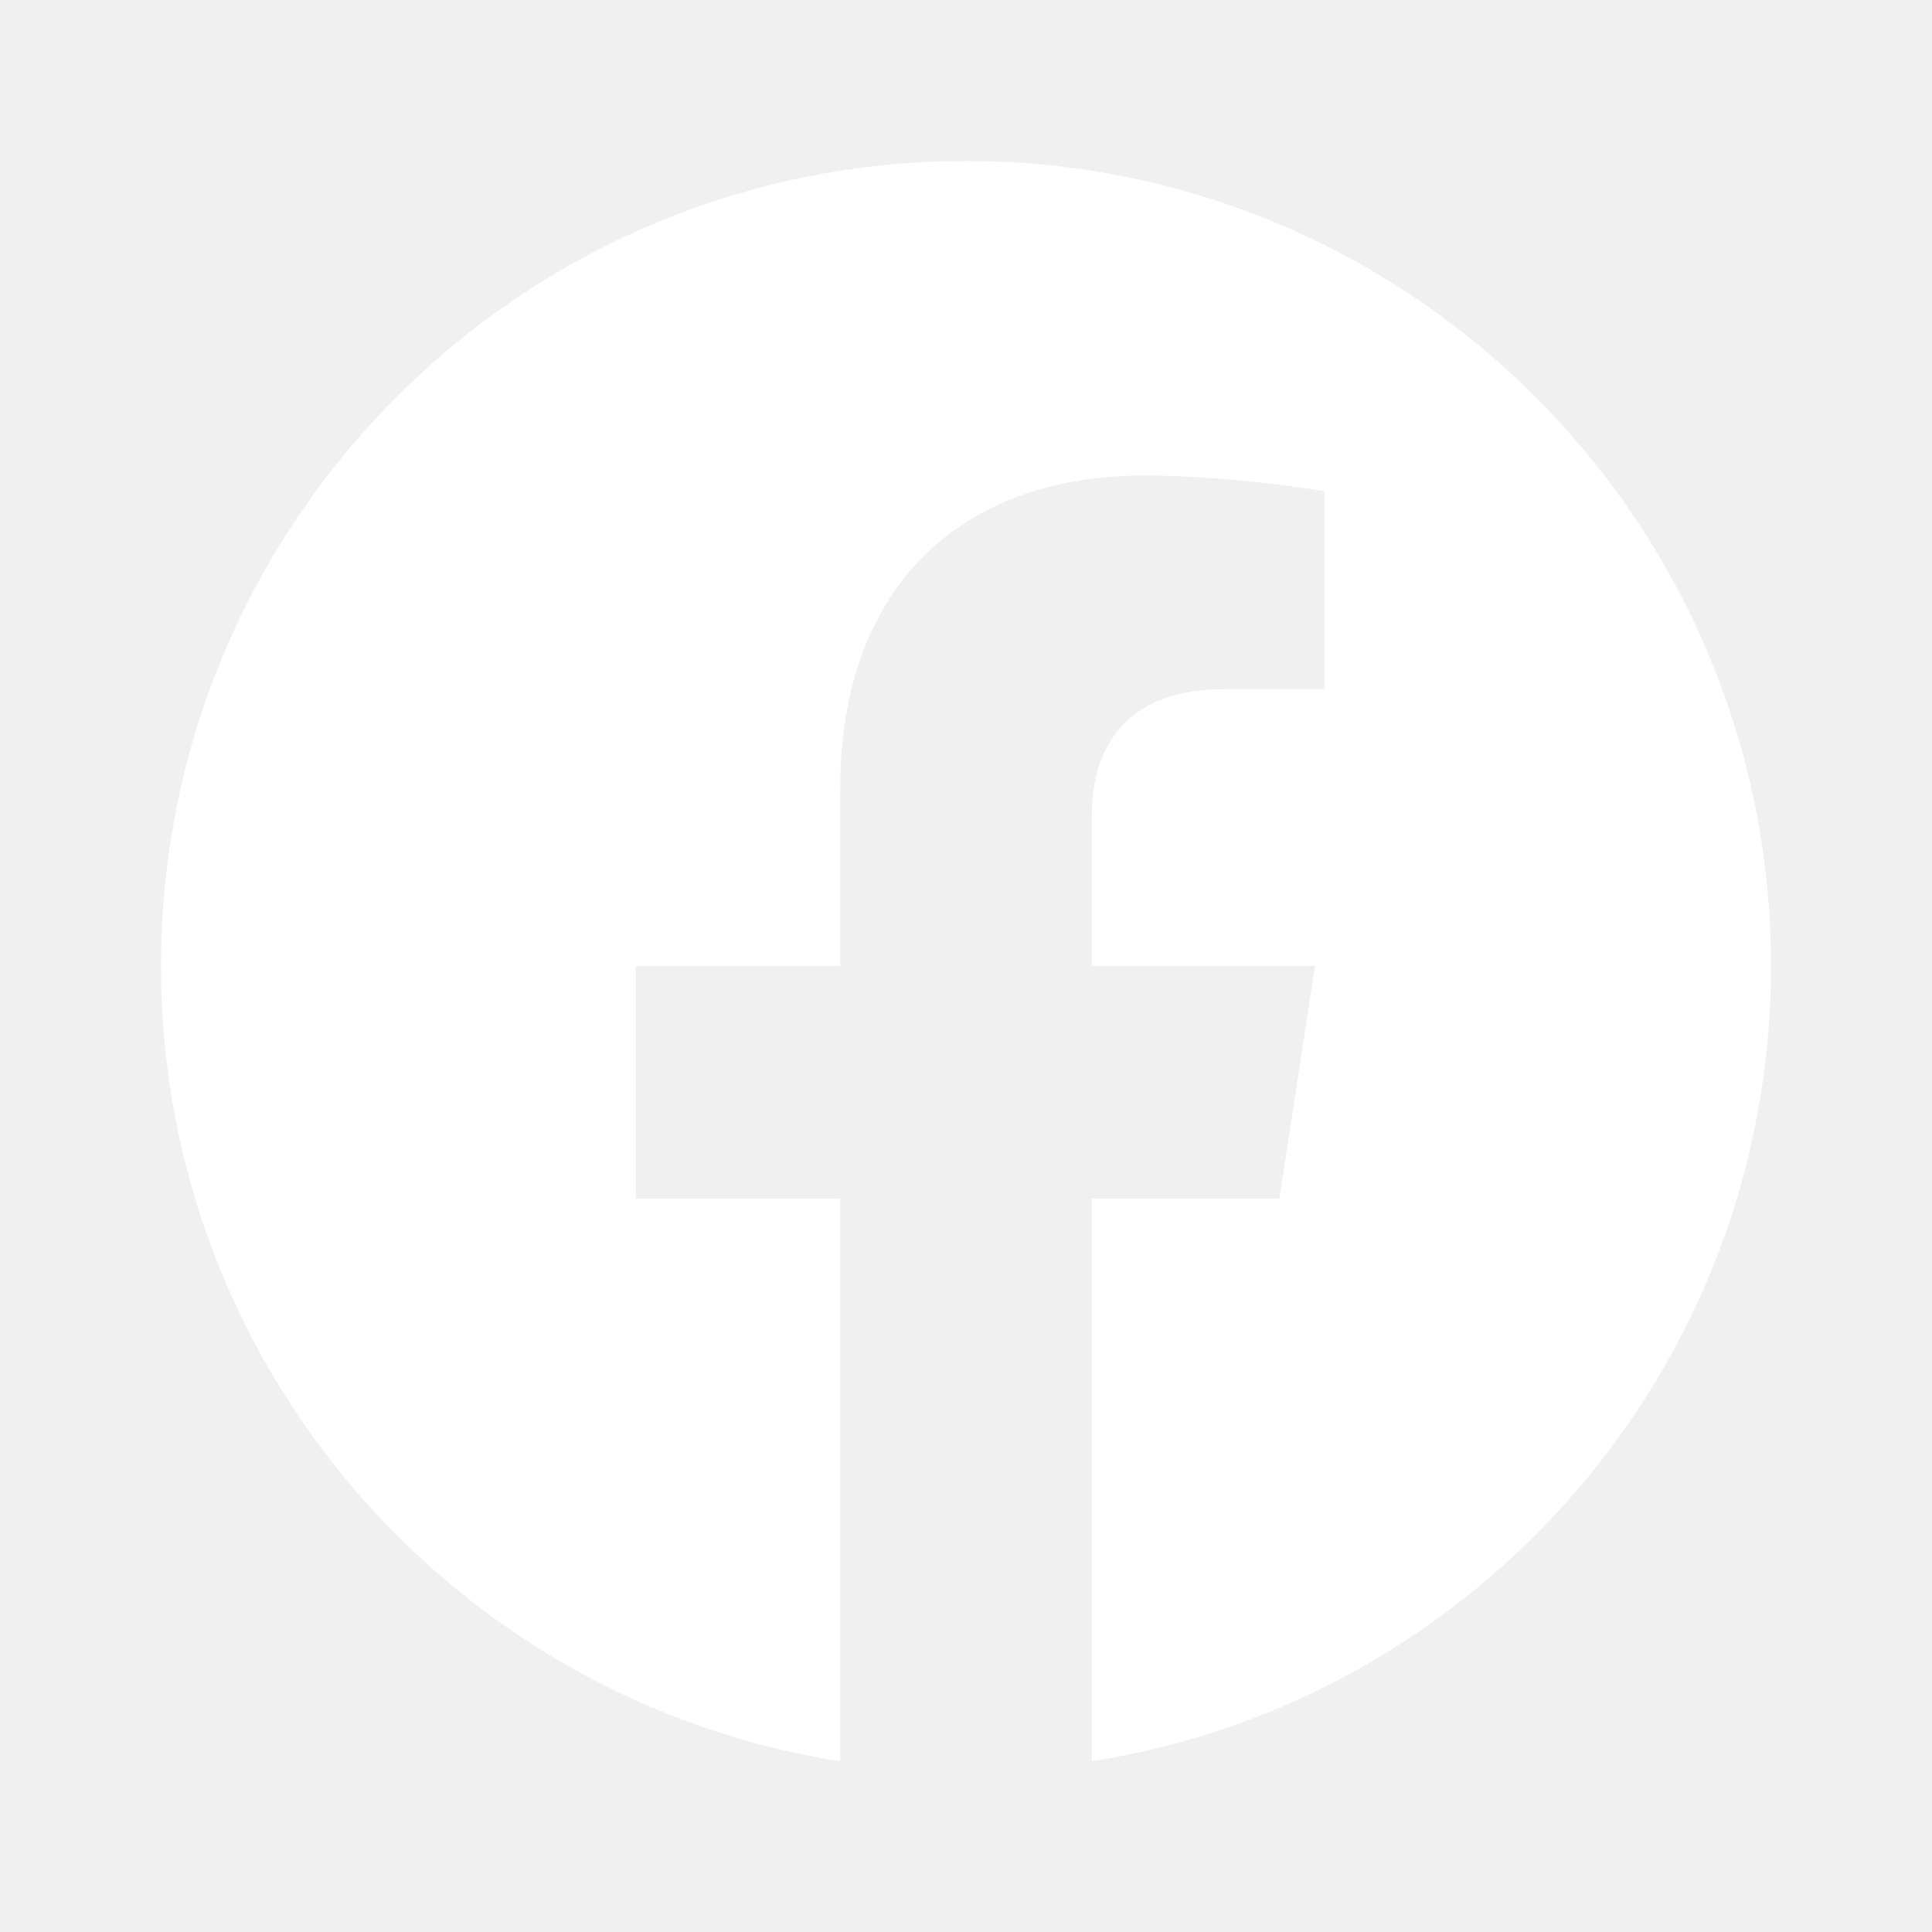
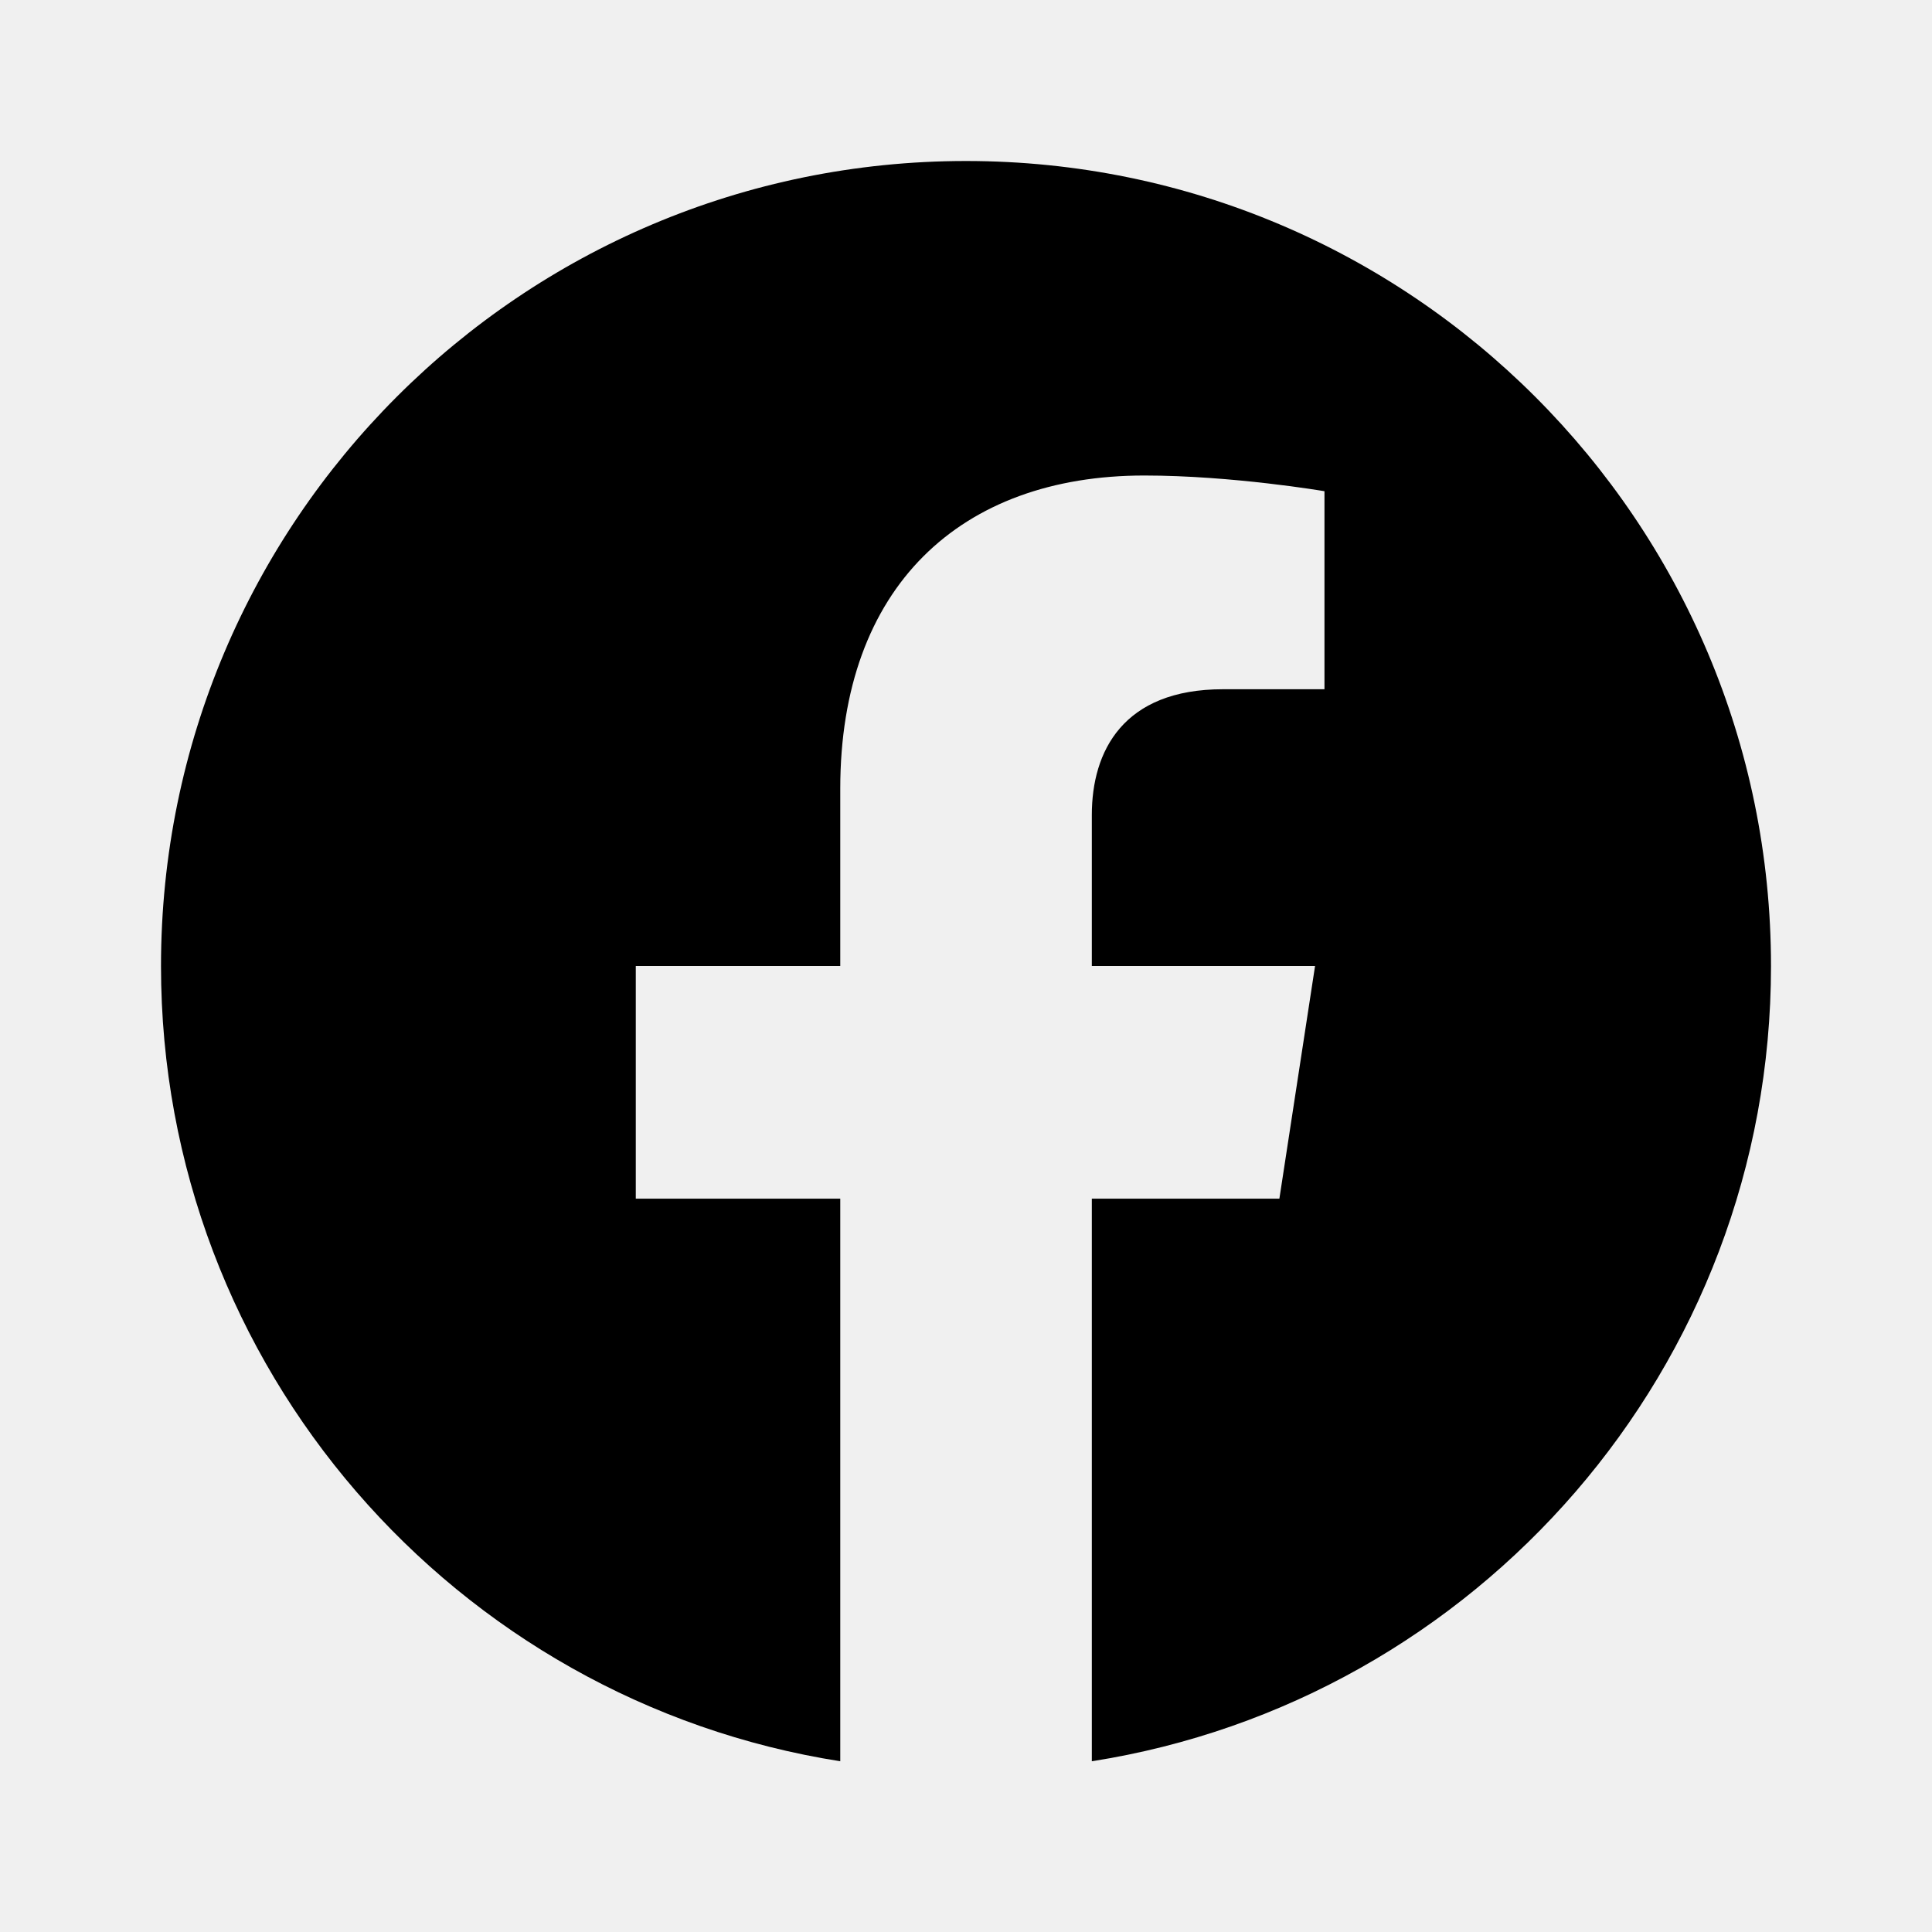
<svg xmlns="http://www.w3.org/2000/svg" height="100%" stroke-miterlimit="10" style="fill-rule:nonzero;clip-rule:evenodd;stroke-linecap:round;stroke-linejoin:round;" version="1.1" viewBox="0 0 24 24" width="100%" xml:space="preserve">
  <defs />
  <g id="Untitled">
-     <path d="M12 2C6.477 2 2 6.477 2 12C2 16.991 5.657 21.128 10.438 21.879L10.438 14.89L7.898 14.89L7.898 12L10.438 12L10.438 9.797C10.438 7.291 11.93 5.907 14.215 5.907C15.309 5.907 16.453 6.102 16.453 6.102L16.453 8.562L15.193 8.562C13.95 8.562 13.563 9.333 13.563 10.124L13.563 12L16.336 12L15.893 14.89L13.563 14.89L13.563 21.879C18.343 21.129 22 16.99 22 12C22 6.477 17.523 2 12 2Z" fill="#ffffff" fill-rule="nonzero" opacity="1" stroke="none" />
+     <path d="M12 2C6.477 2 2 6.477 2 12C2 16.991 5.657 21.128 10.438 21.879L10.438 14.89L7.898 14.89L7.898 12L10.438 12L10.438 9.797C10.438 7.291 11.93 5.907 14.215 5.907C15.309 5.907 16.453 6.102 16.453 6.102L16.453 8.562L15.193 8.562C13.95 8.562 13.563 9.333 13.563 10.124L13.563 12L16.336 12L15.893 14.89L13.563 14.89L13.563 21.879C18.343 21.129 22 16.99 22 12C22 6.477 17.523 2 12 2Z" fill="#000" fill-rule="nonzero" opacity="1" stroke="none" />
  </g>
</svg>
